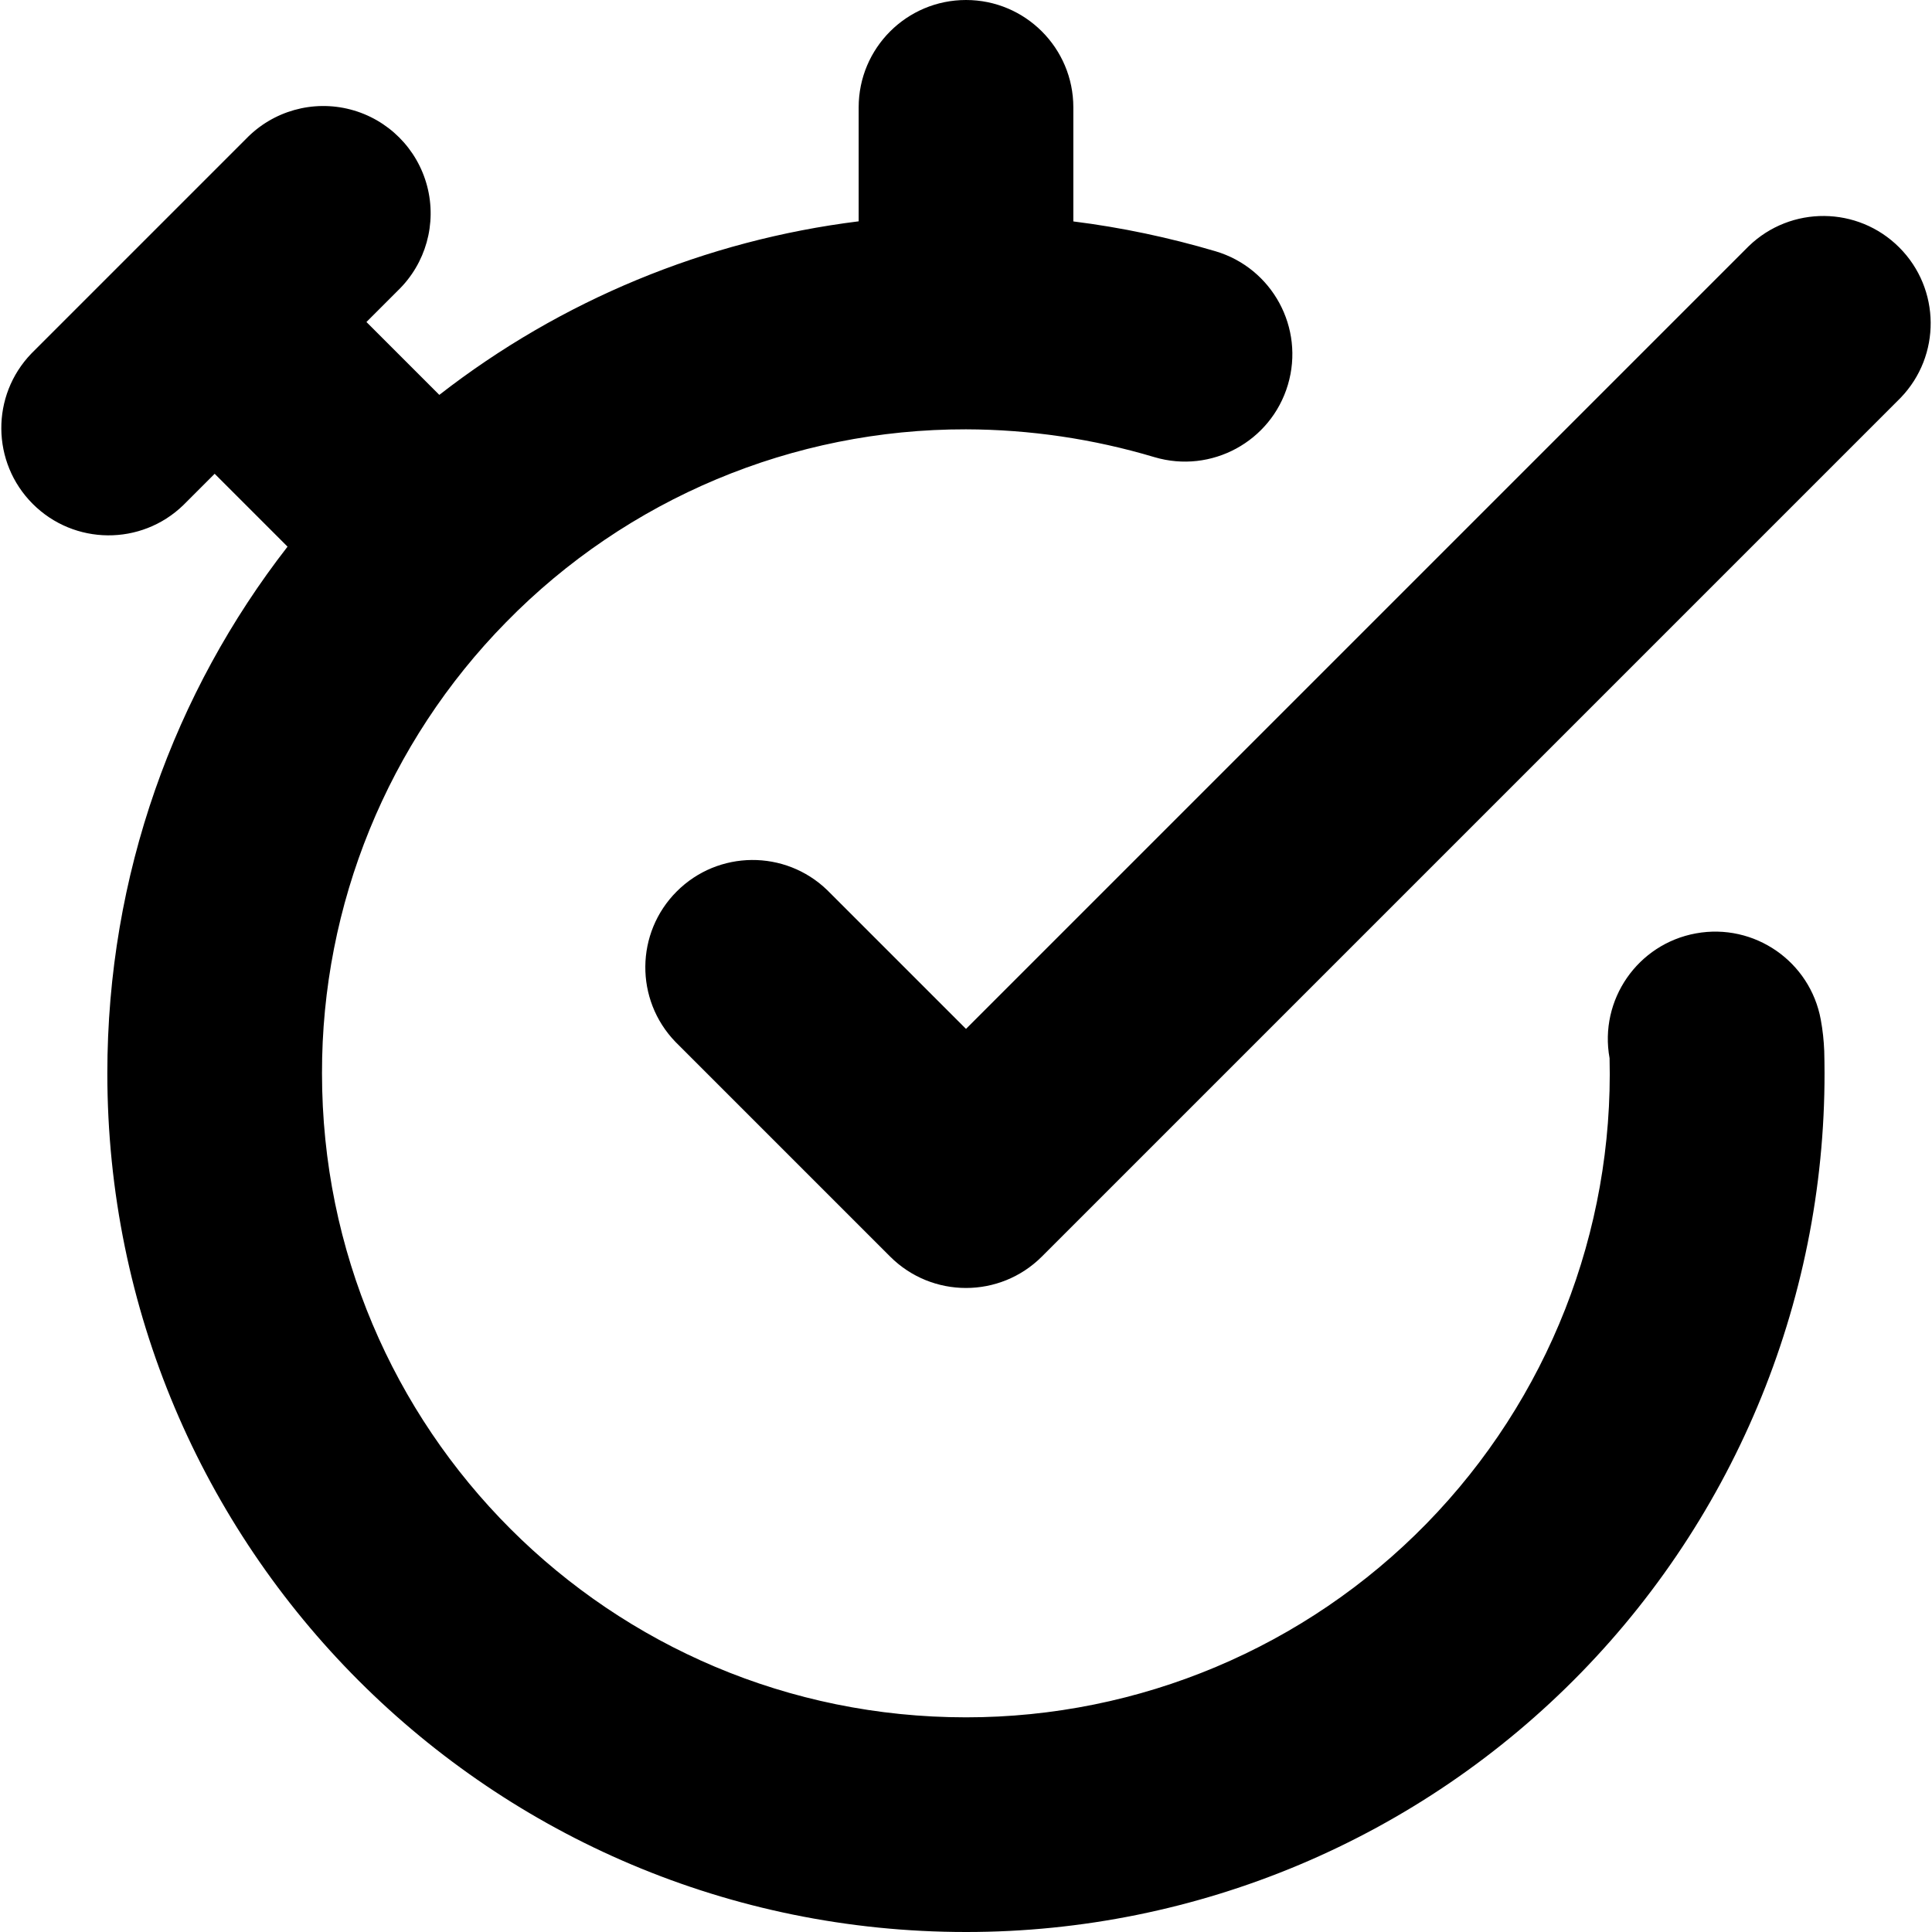
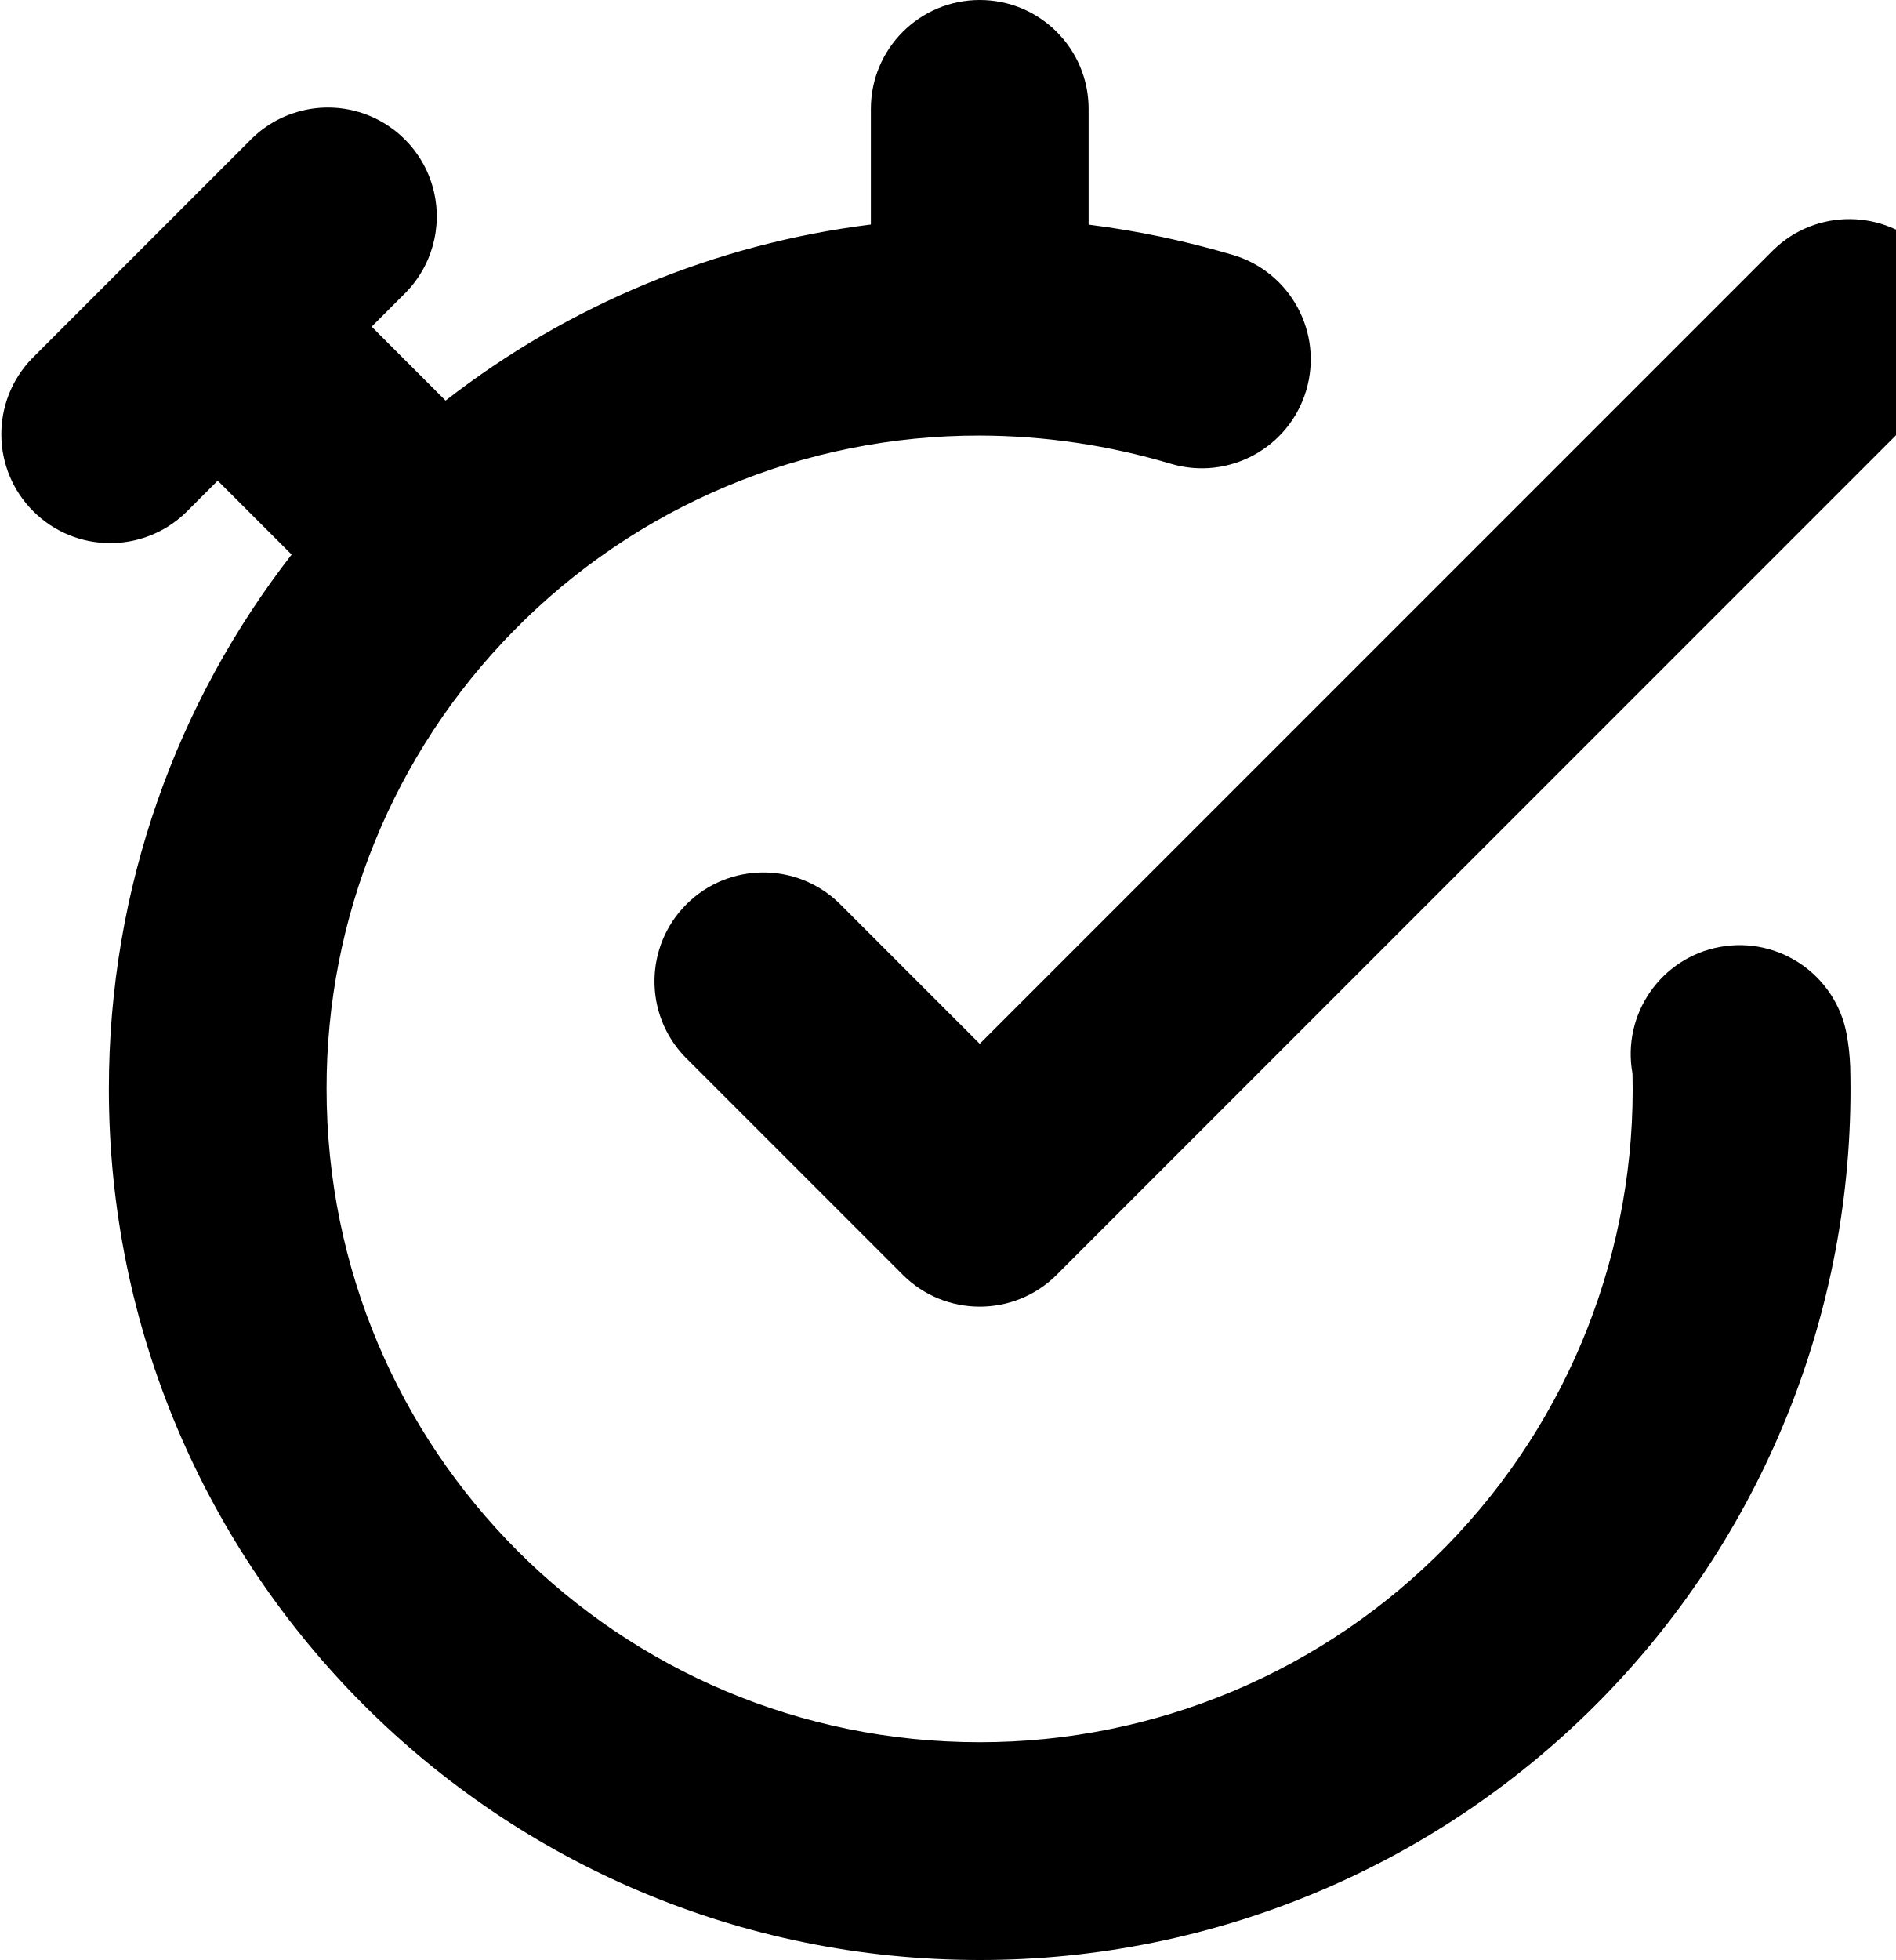
- <svg xmlns="http://www.w3.org/2000/svg" width="18" height="18">
+ <svg xmlns="http://www.w3.org/2000/svg">
  <path d="M2 4.414l-.293.293A1 1 0 0 1 .293 3.293l2-2a1 1 0 1 1 1.414 1.414L3.414 3l.679.679A7.96 7.96 0 0 1 8 2.062V1a1 1 0 1 1 2 0v1.063c.448.056.892.15 1.325.278a1 1 0 0 1-.57 1.918A6.185 6.185 0 0 0 9 4a5.98 5.98 0 0 0-4.285 1.797A5.98 5.98 0 0 0 3 10c0 3.318 2.682 6 6 6a5.995 5.995 0 0 0 5.996-6.141 1 1 0 1 1 1.968-.358c.018.098.028.192.032.291A7.995 7.995 0 0 1 9 18c-4.422 0-8-3.578-8-8 0-1.85.626-3.553 1.679-4.907L2 4.414zm7 5.172l7.293-7.293a1 1 0 0 1 1.414 1.414l-8 8a1 1 0 0 1-1.414 0l-2-2a1 1 0 0 1 1.414-1.414L9 9.586z" />
</svg>
